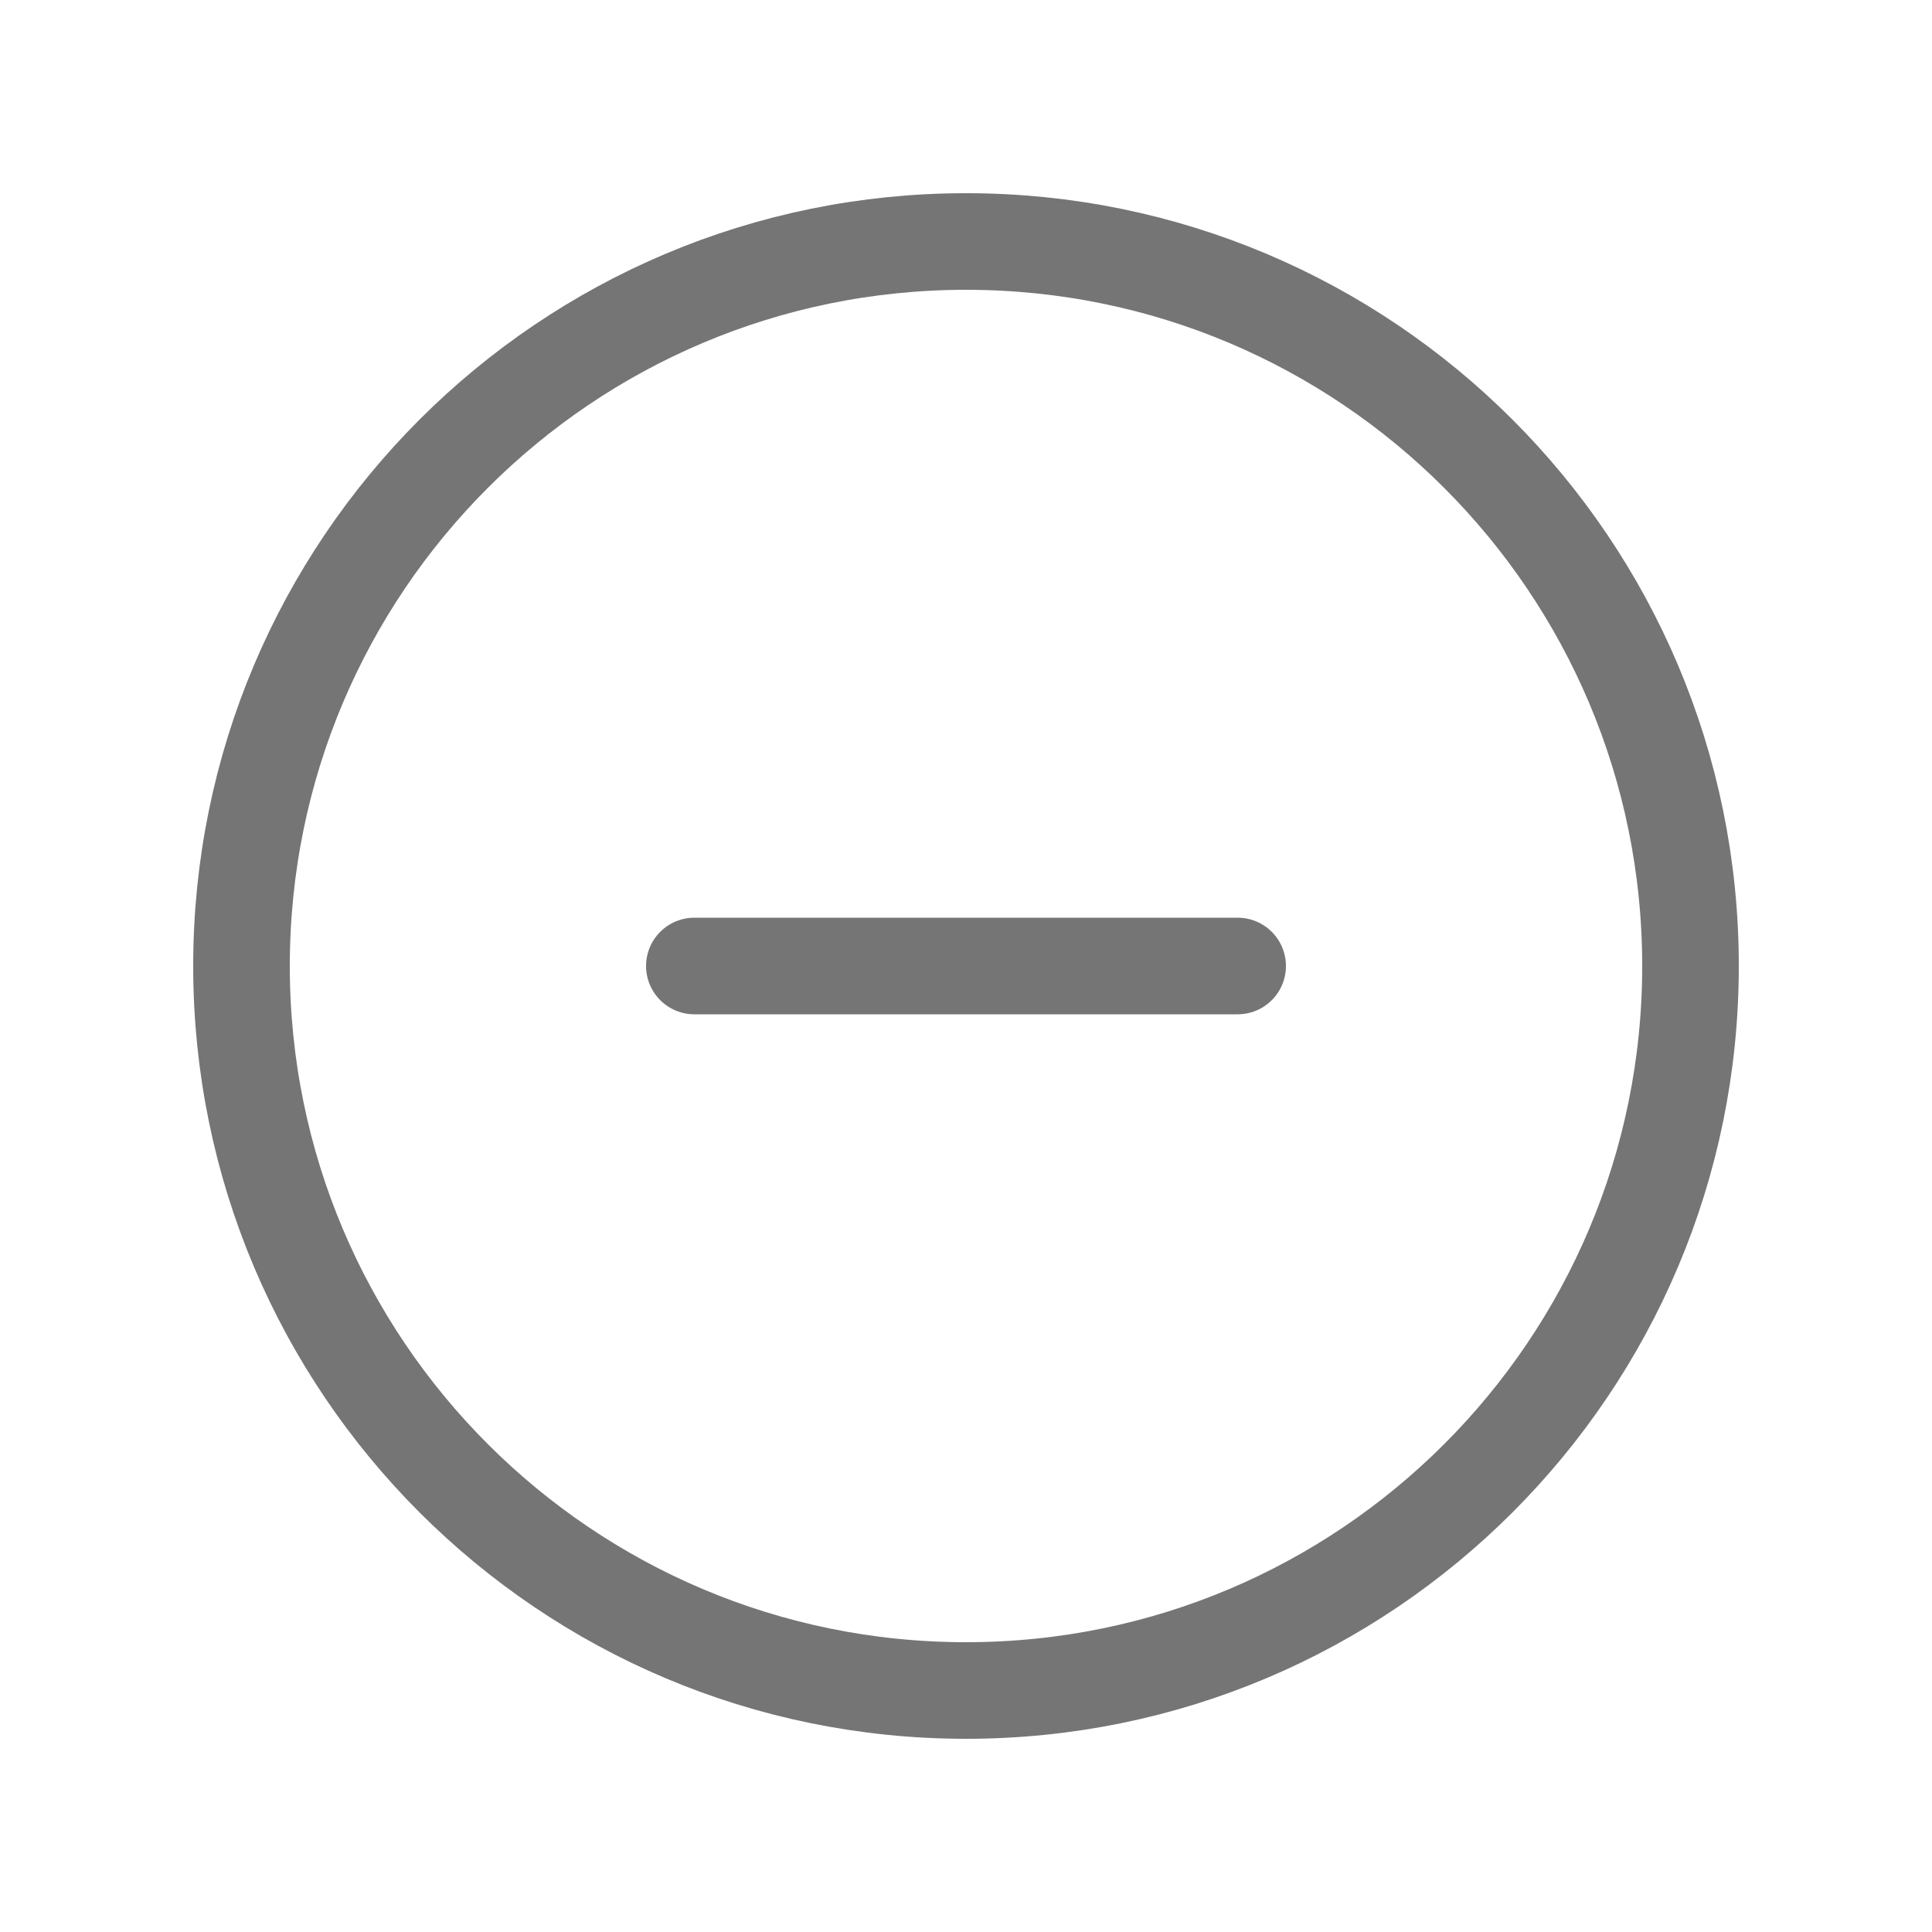
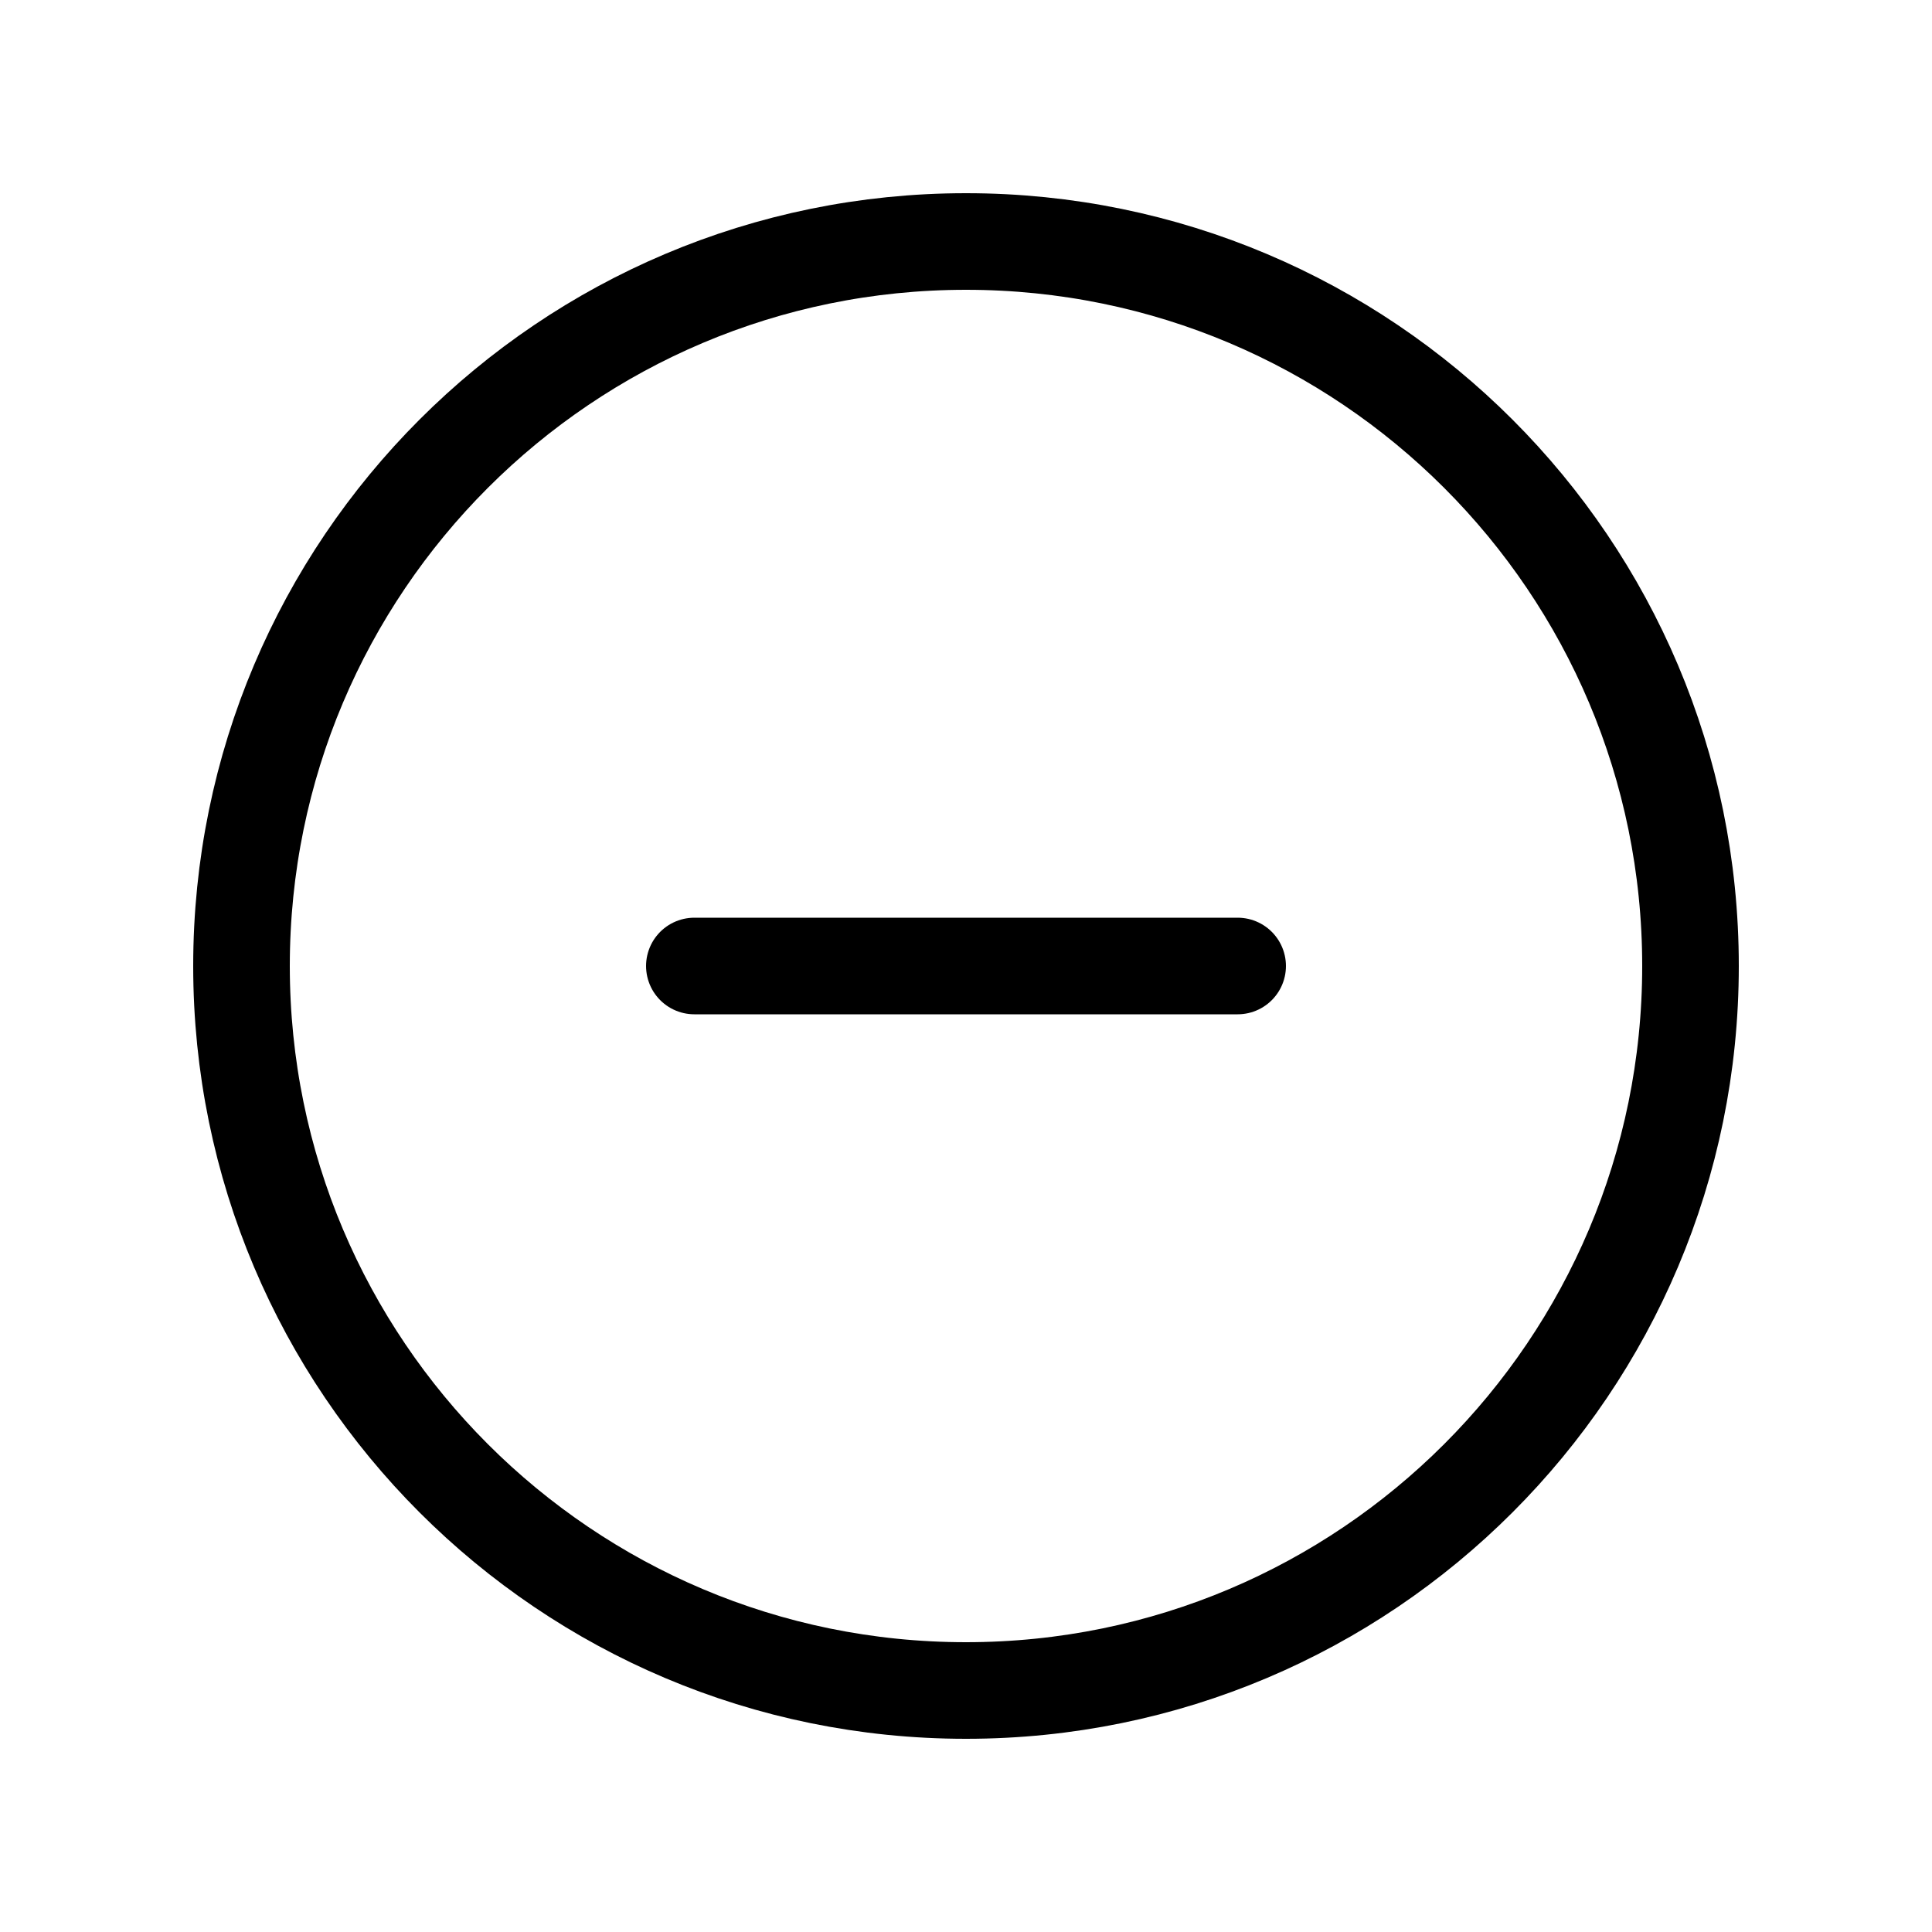
<svg xmlns="http://www.w3.org/2000/svg" width="20" height="20" viewBox="0 0 20 20" fill="none">
-   <path d="M7.188 10H12.812M17.5 10C17.5 14.142 14.142 17.5 10 17.5C5.858 17.5 2.5 14.142 2.5 10C2.5 5.858 5.858 2.5 10 2.5C14.142 2.5 17.5 5.858 17.5 10Z" stroke="#757575" stroke-linecap="round" stroke-linejoin="round" />
+   <path d="M7.188 10H12.812M17.5 10C17.5 14.142 14.142 17.5 10 17.5C5.858 17.5 2.5 14.142 2.5 10C2.5 5.858 5.858 2.5 10 2.5C14.142 2.5 17.5 5.858 17.5 10Z" stroke="currentColor" stroke-linecap="round" stroke-linejoin="round" />
</svg>
